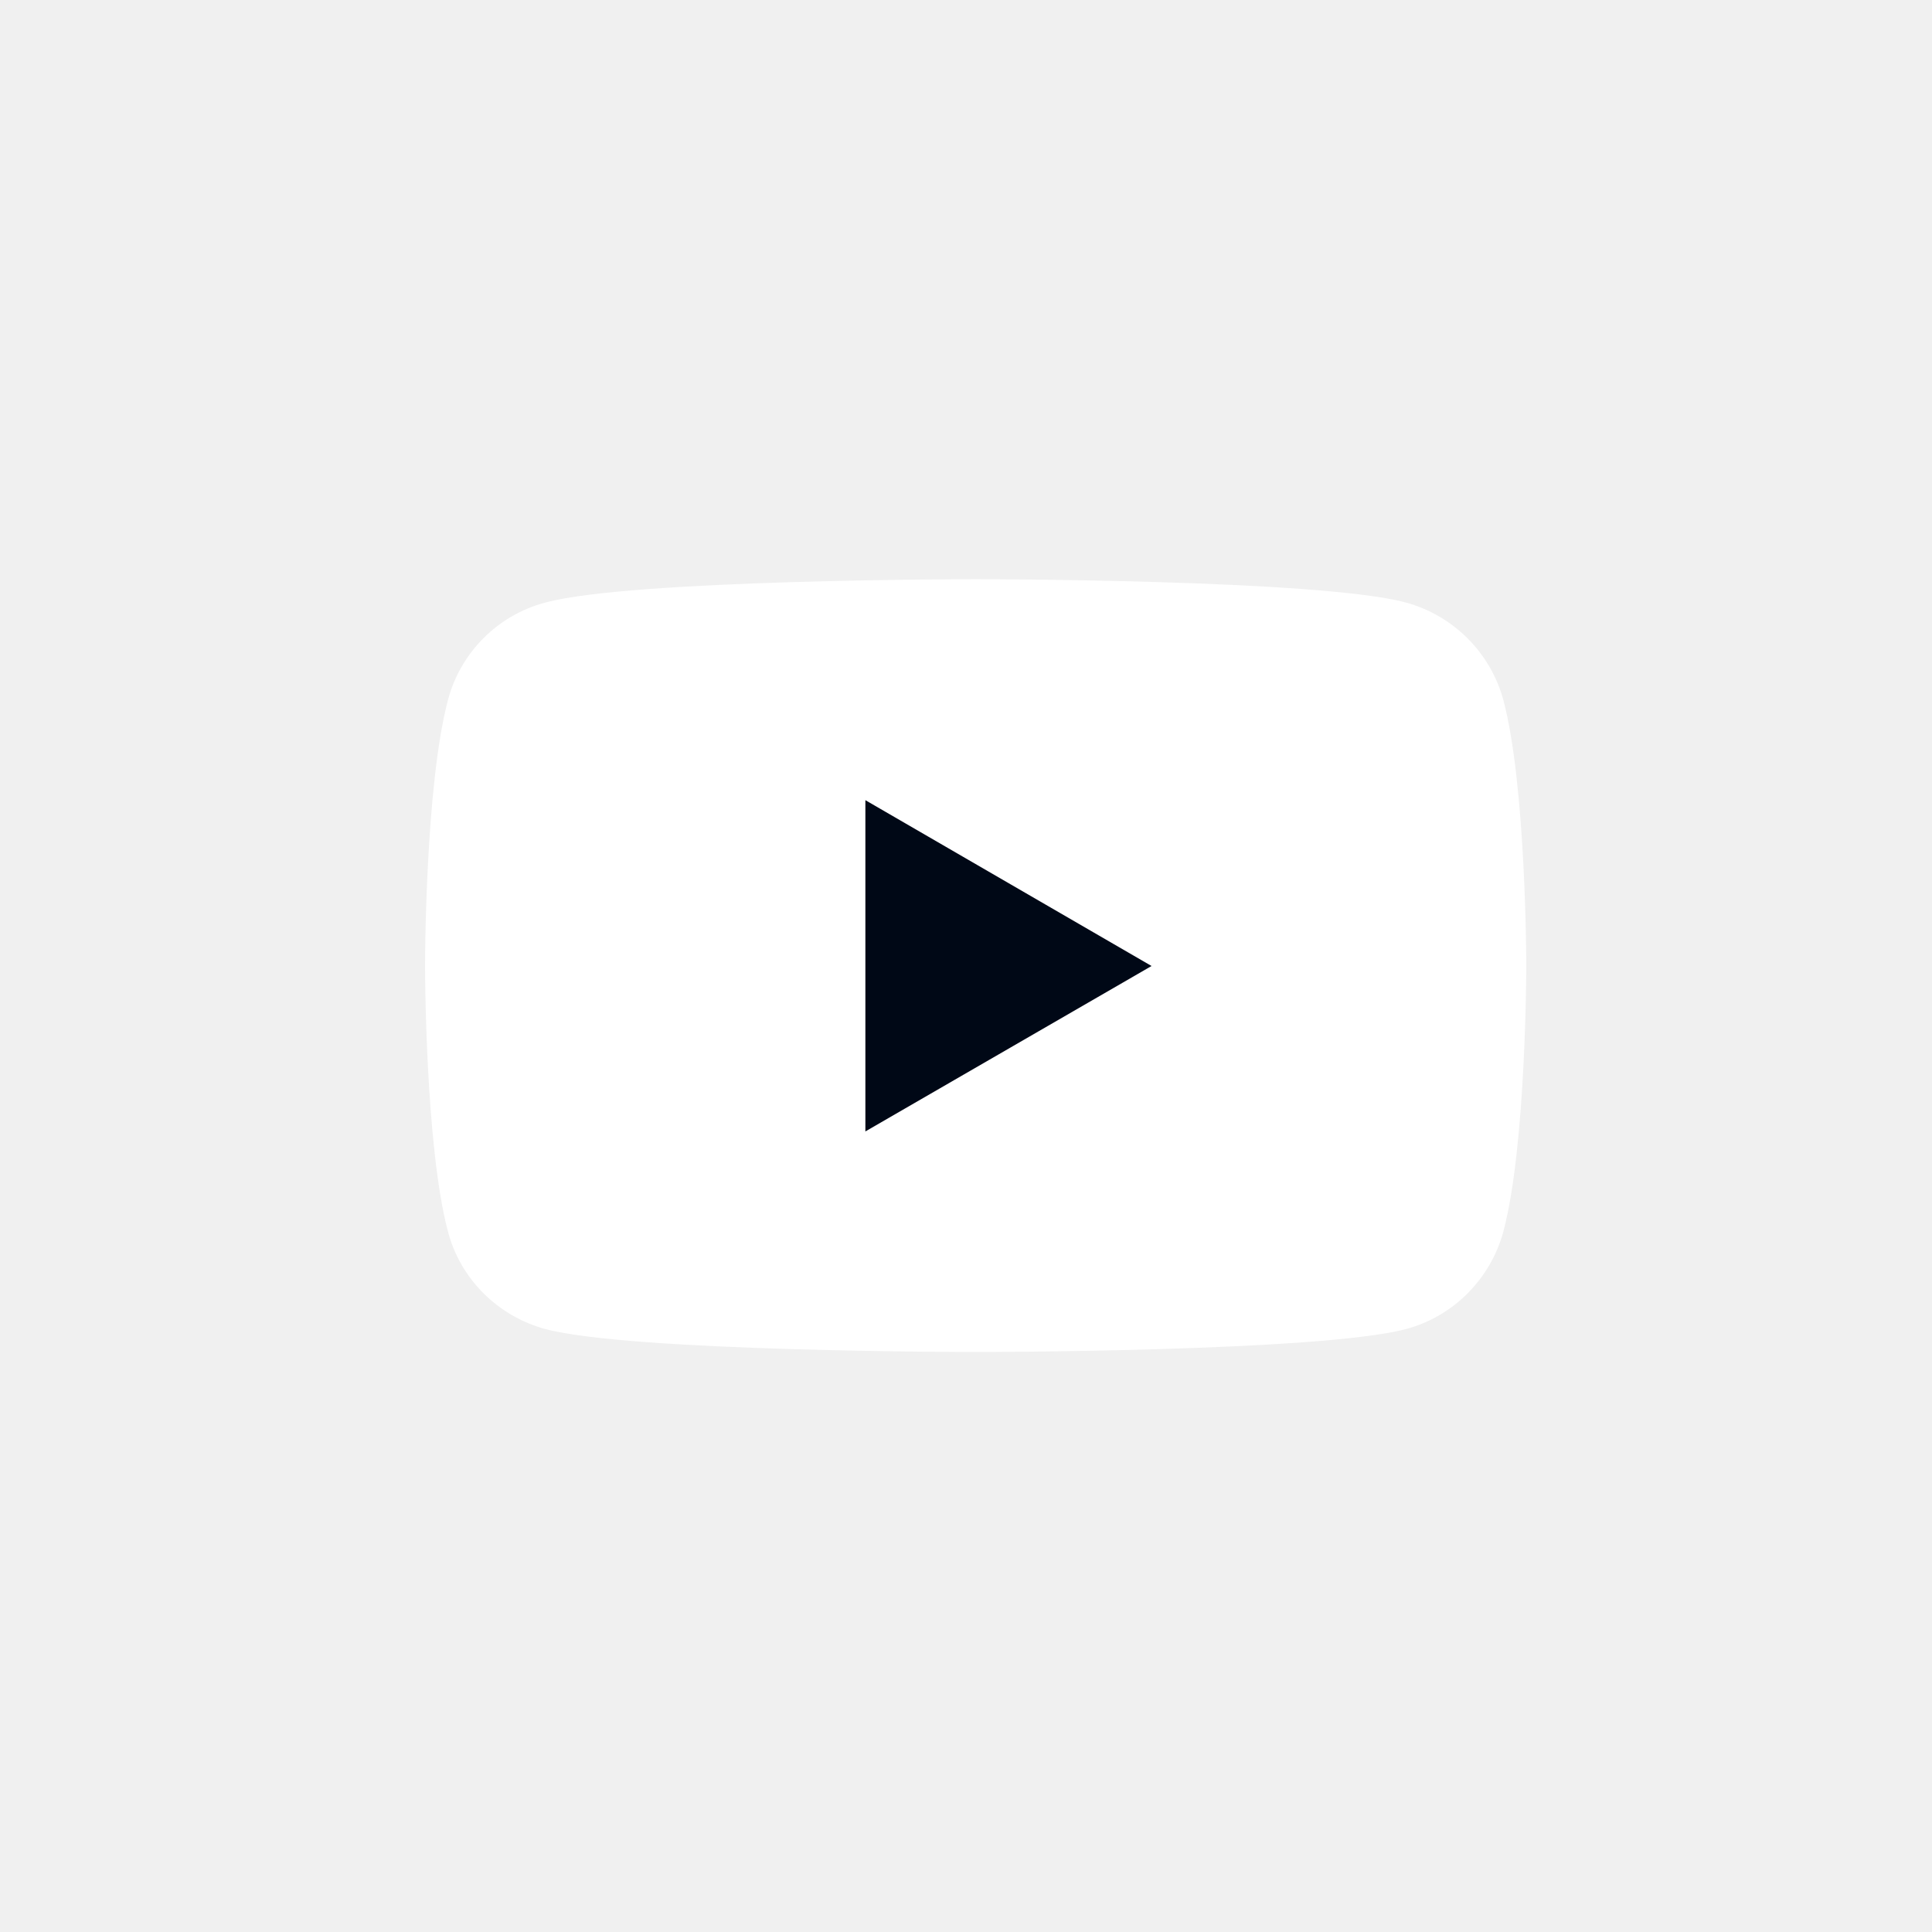
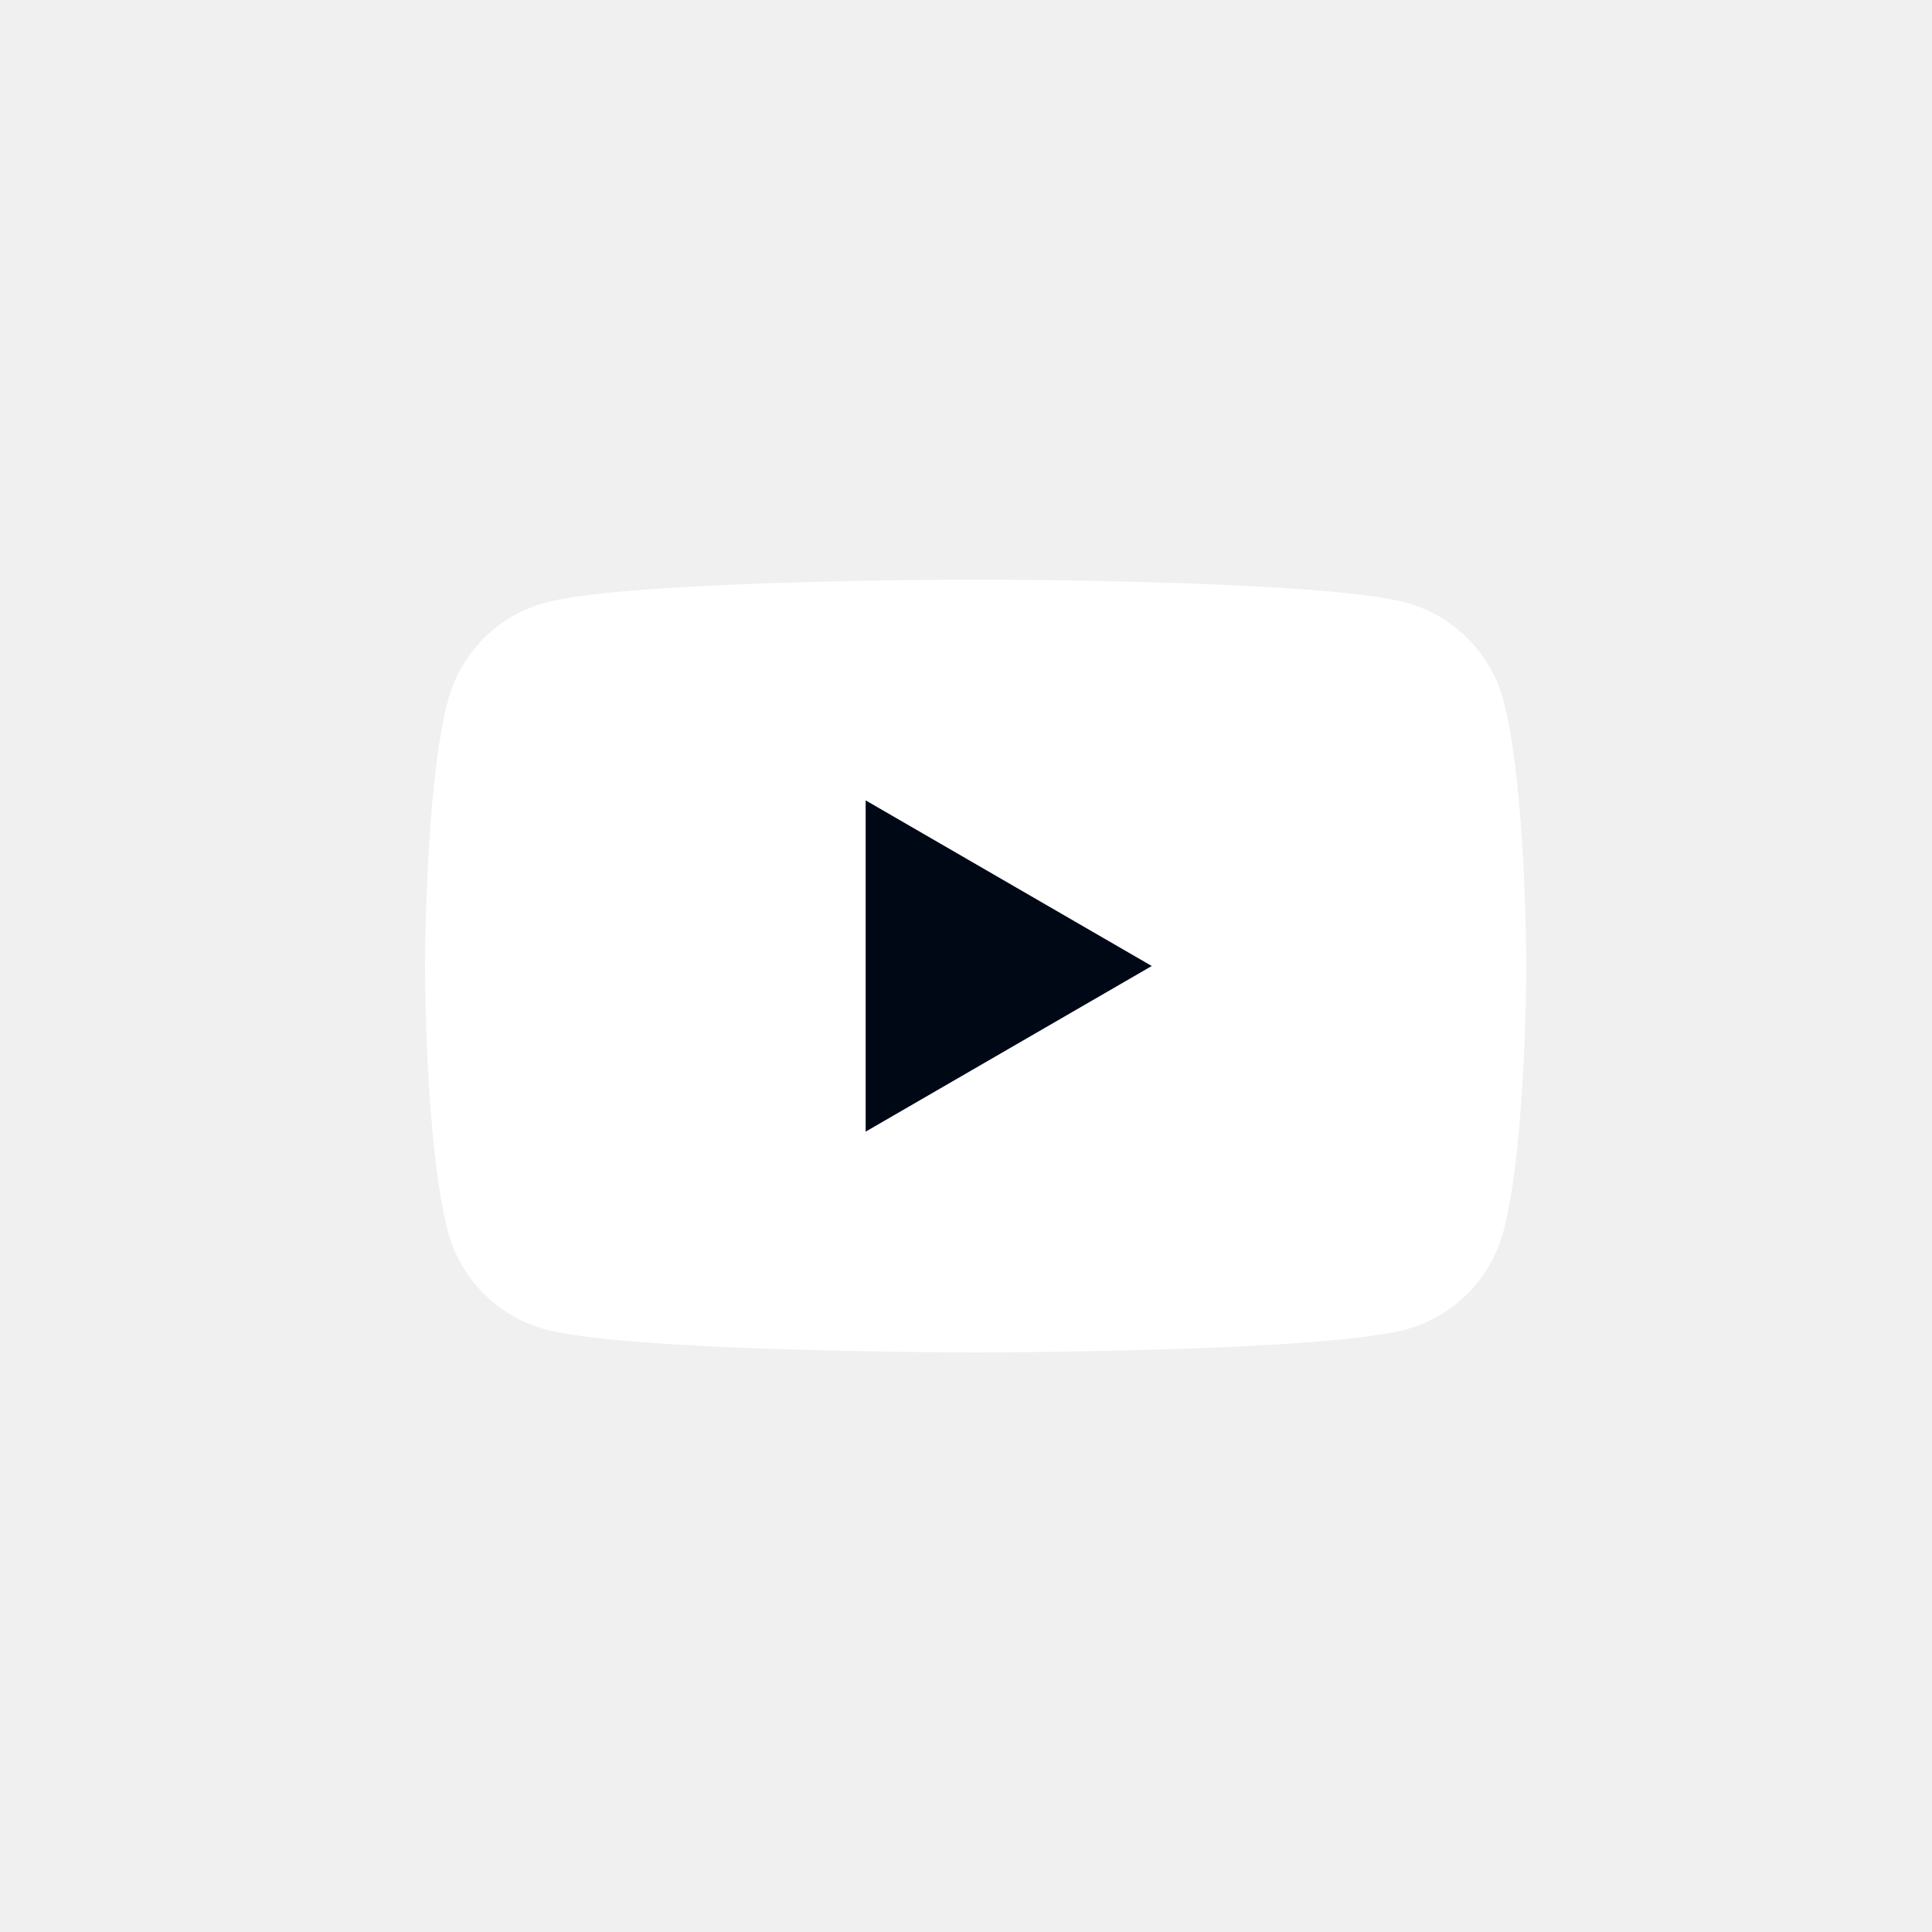
<svg xmlns="http://www.w3.org/2000/svg" width="48" height="48" viewBox="0 0 48 48" fill="none">
-   <defs>
-     <clipPath id="clip132_421">
-       <rect id="Youtube" rx="0" width="47" height="47" transform="translate(0.5 0.5)" fill="white" fill-opacity="0" />
-     </clipPath>
-   </defs>
-   <rect id="Youtube" rx="0" width="47" height="47" transform="translate(0.5 0.5)" fill="#FFFFFF" fill-opacity="0" />
-   <g clip-path="url(#clip132_421)">
-     <path id="Vector" d="M37.35 17.39C37.03 16.21 36.1 15.29 34.93 14.97C32.79 14.39 24.24 14.39 24.24 14.39C24.24 14.39 15.68 14.39 13.55 14.97C12.37 15.28 11.44 16.21 11.13 17.39C10.56 19.53 10.56 23.99 10.56 23.99C10.56 23.99 10.56 28.46 11.13 30.6C11.44 31.78 12.37 32.7 13.55 33.02C15.68 33.59 24.24 33.59 24.24 33.59C24.24 33.59 32.79 33.59 34.93 33.02C36.1 32.71 37.03 31.78 37.35 30.6C37.92 28.46 37.92 23.99 37.92 23.99C37.92 23.99 37.92 19.53 37.35 17.39Z" fill="#FFFFFF" fill-opacity="1" fill-rule="nonzero" />
-     <path id="Vector" d="M21.5 28.11L28.61 24L21.5 19.88L21.5 28.11Z" fill="#000816" fill-opacity="1" fill-rule="nonzero" />
-   </g>
+   <path d="M37.35 17.398C37.037 16.22 36.11 15.29 34.93 14.972C32.798 14.4 24.241 14.4 24.241 14.4C24.241 14.4 15.688 14.4 13.551 14.972C12.376 15.286 11.448 16.215 11.131 17.398C10.56 19.536 10.56 24 10.56 24C10.56 24 10.56 28.464 11.131 30.602C11.444 31.78 12.371 32.71 13.551 33.029C15.688 33.6 24.241 33.6 24.241 33.6C24.241 33.6 32.798 33.6 34.93 33.029C36.105 32.714 37.033 31.785 37.35 30.602C37.92 28.464 37.92 24 37.92 24C37.92 24 37.92 19.536 37.35 17.398Z" fill="white" />
+   <path d="M21.507 28.115L28.615 24L21.507 19.885V28.115Z" fill="#000816" />
</svg>
